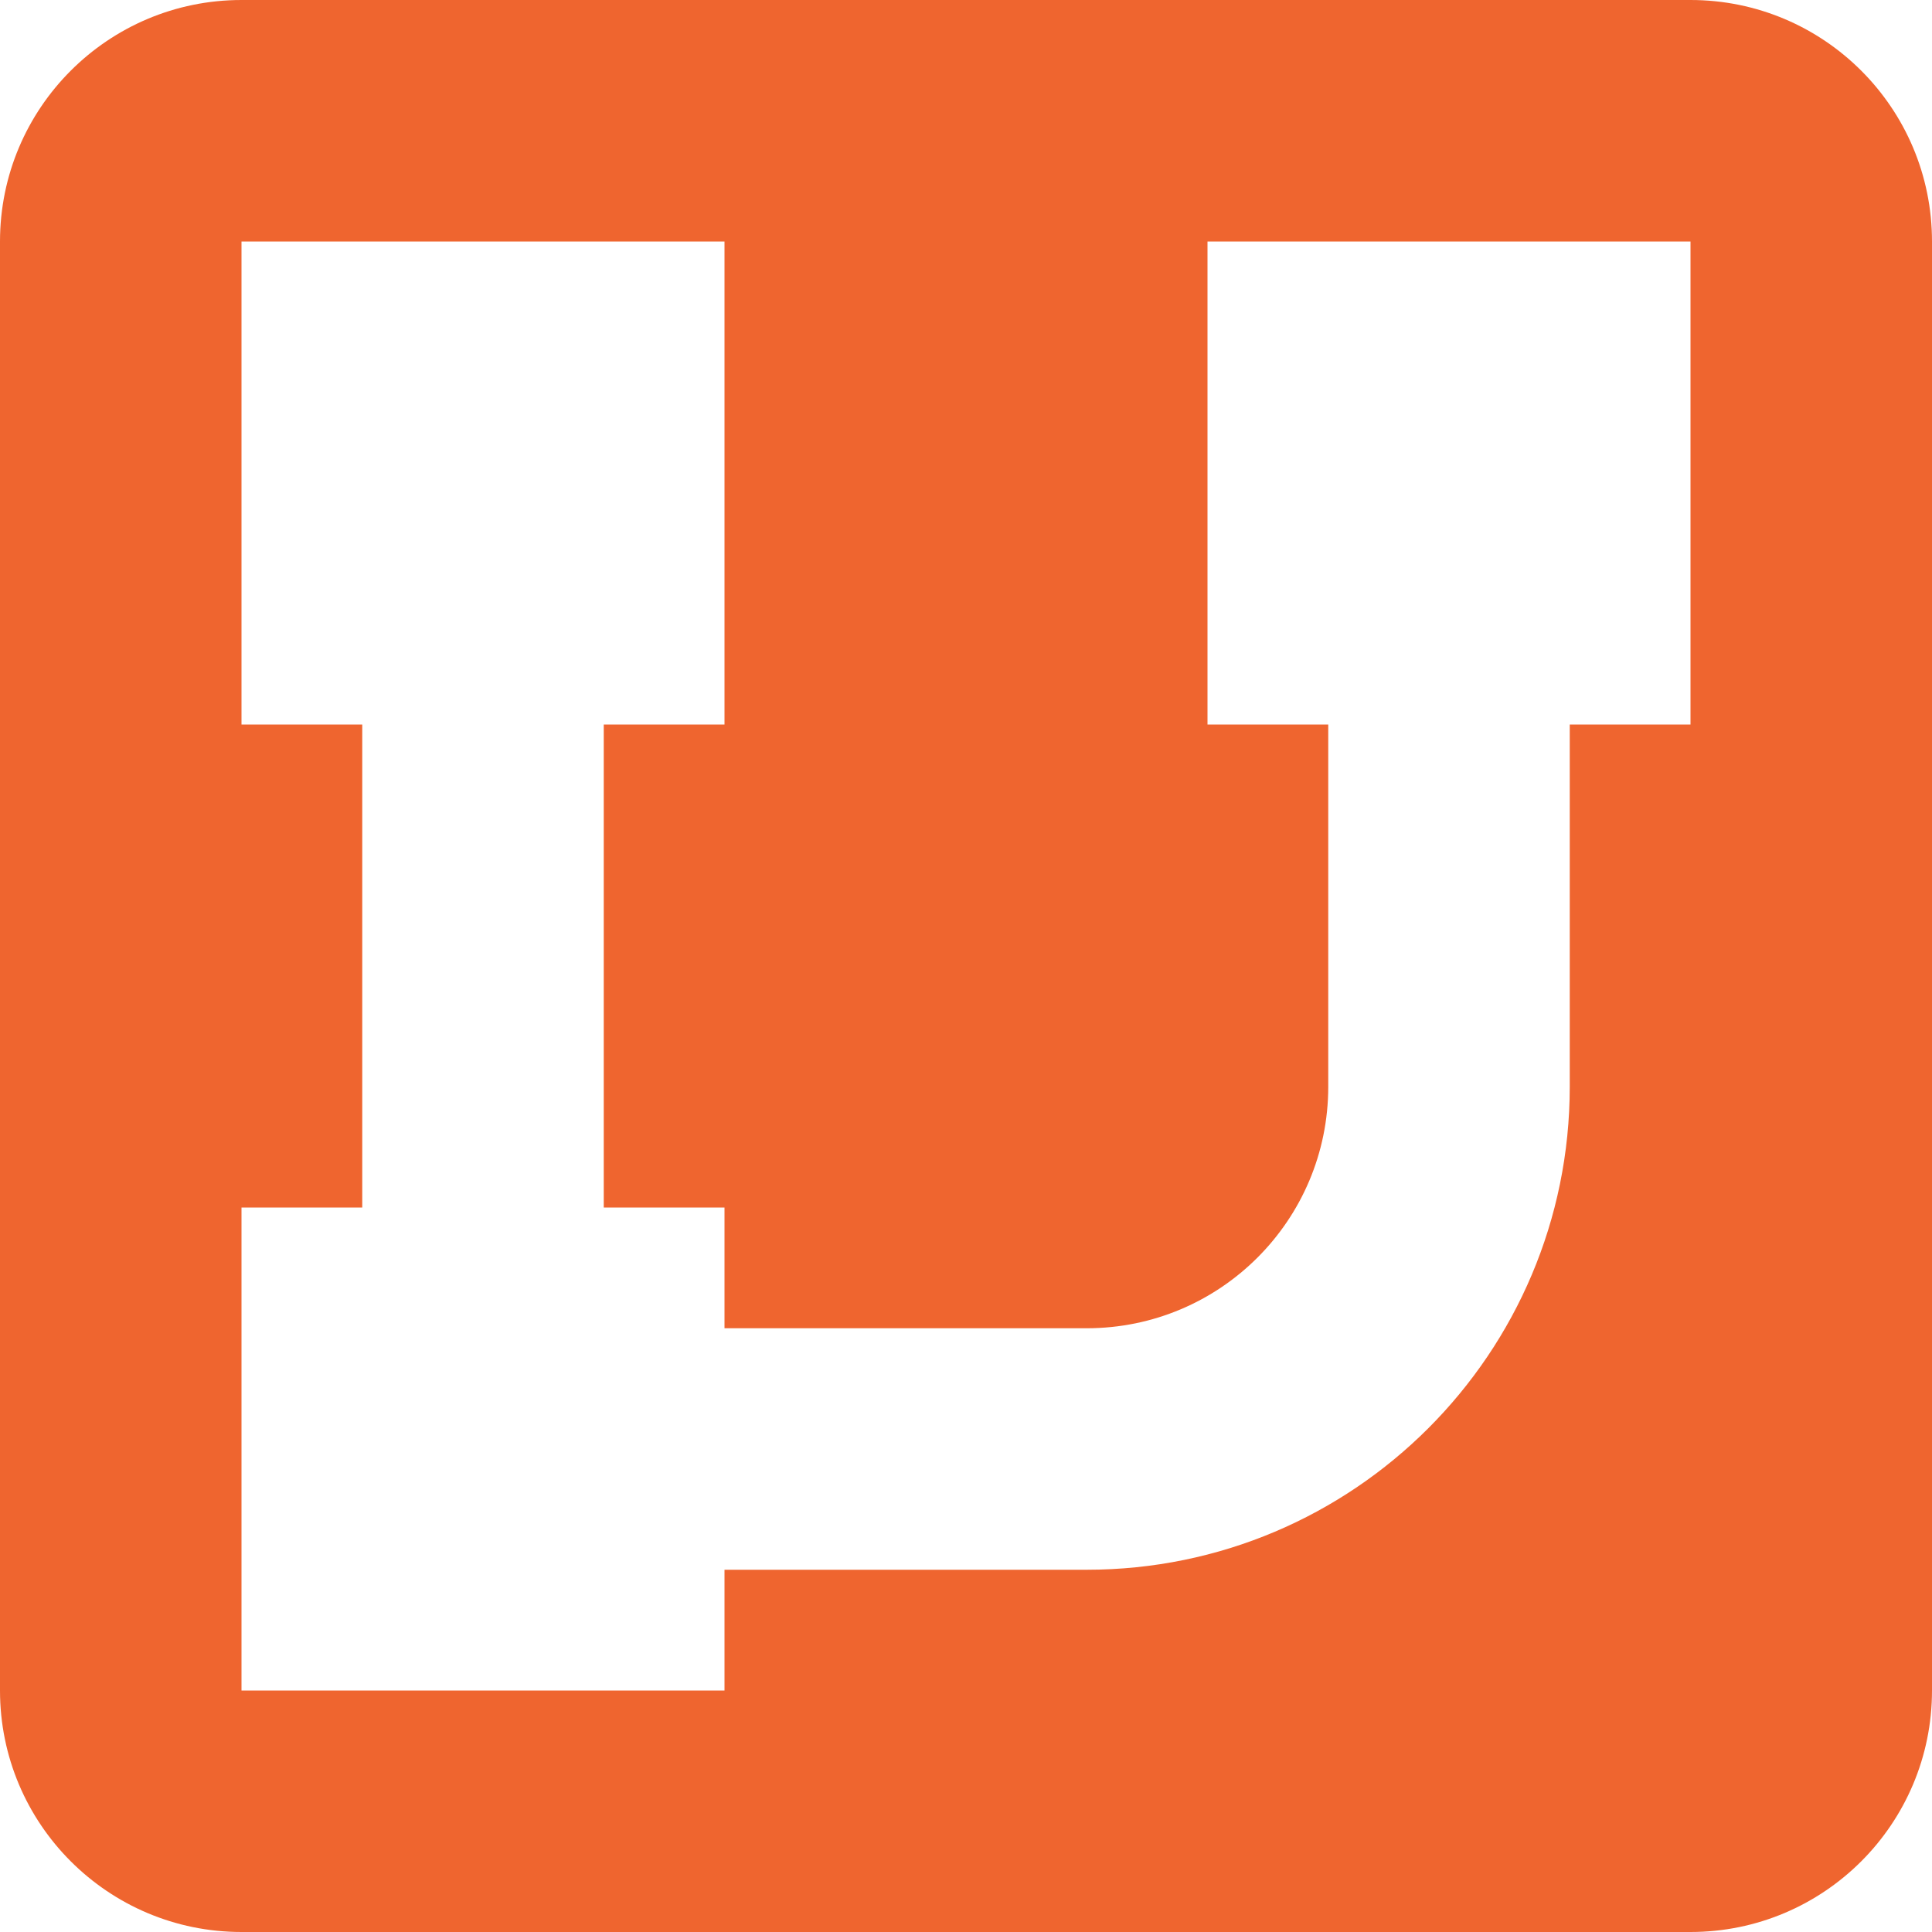
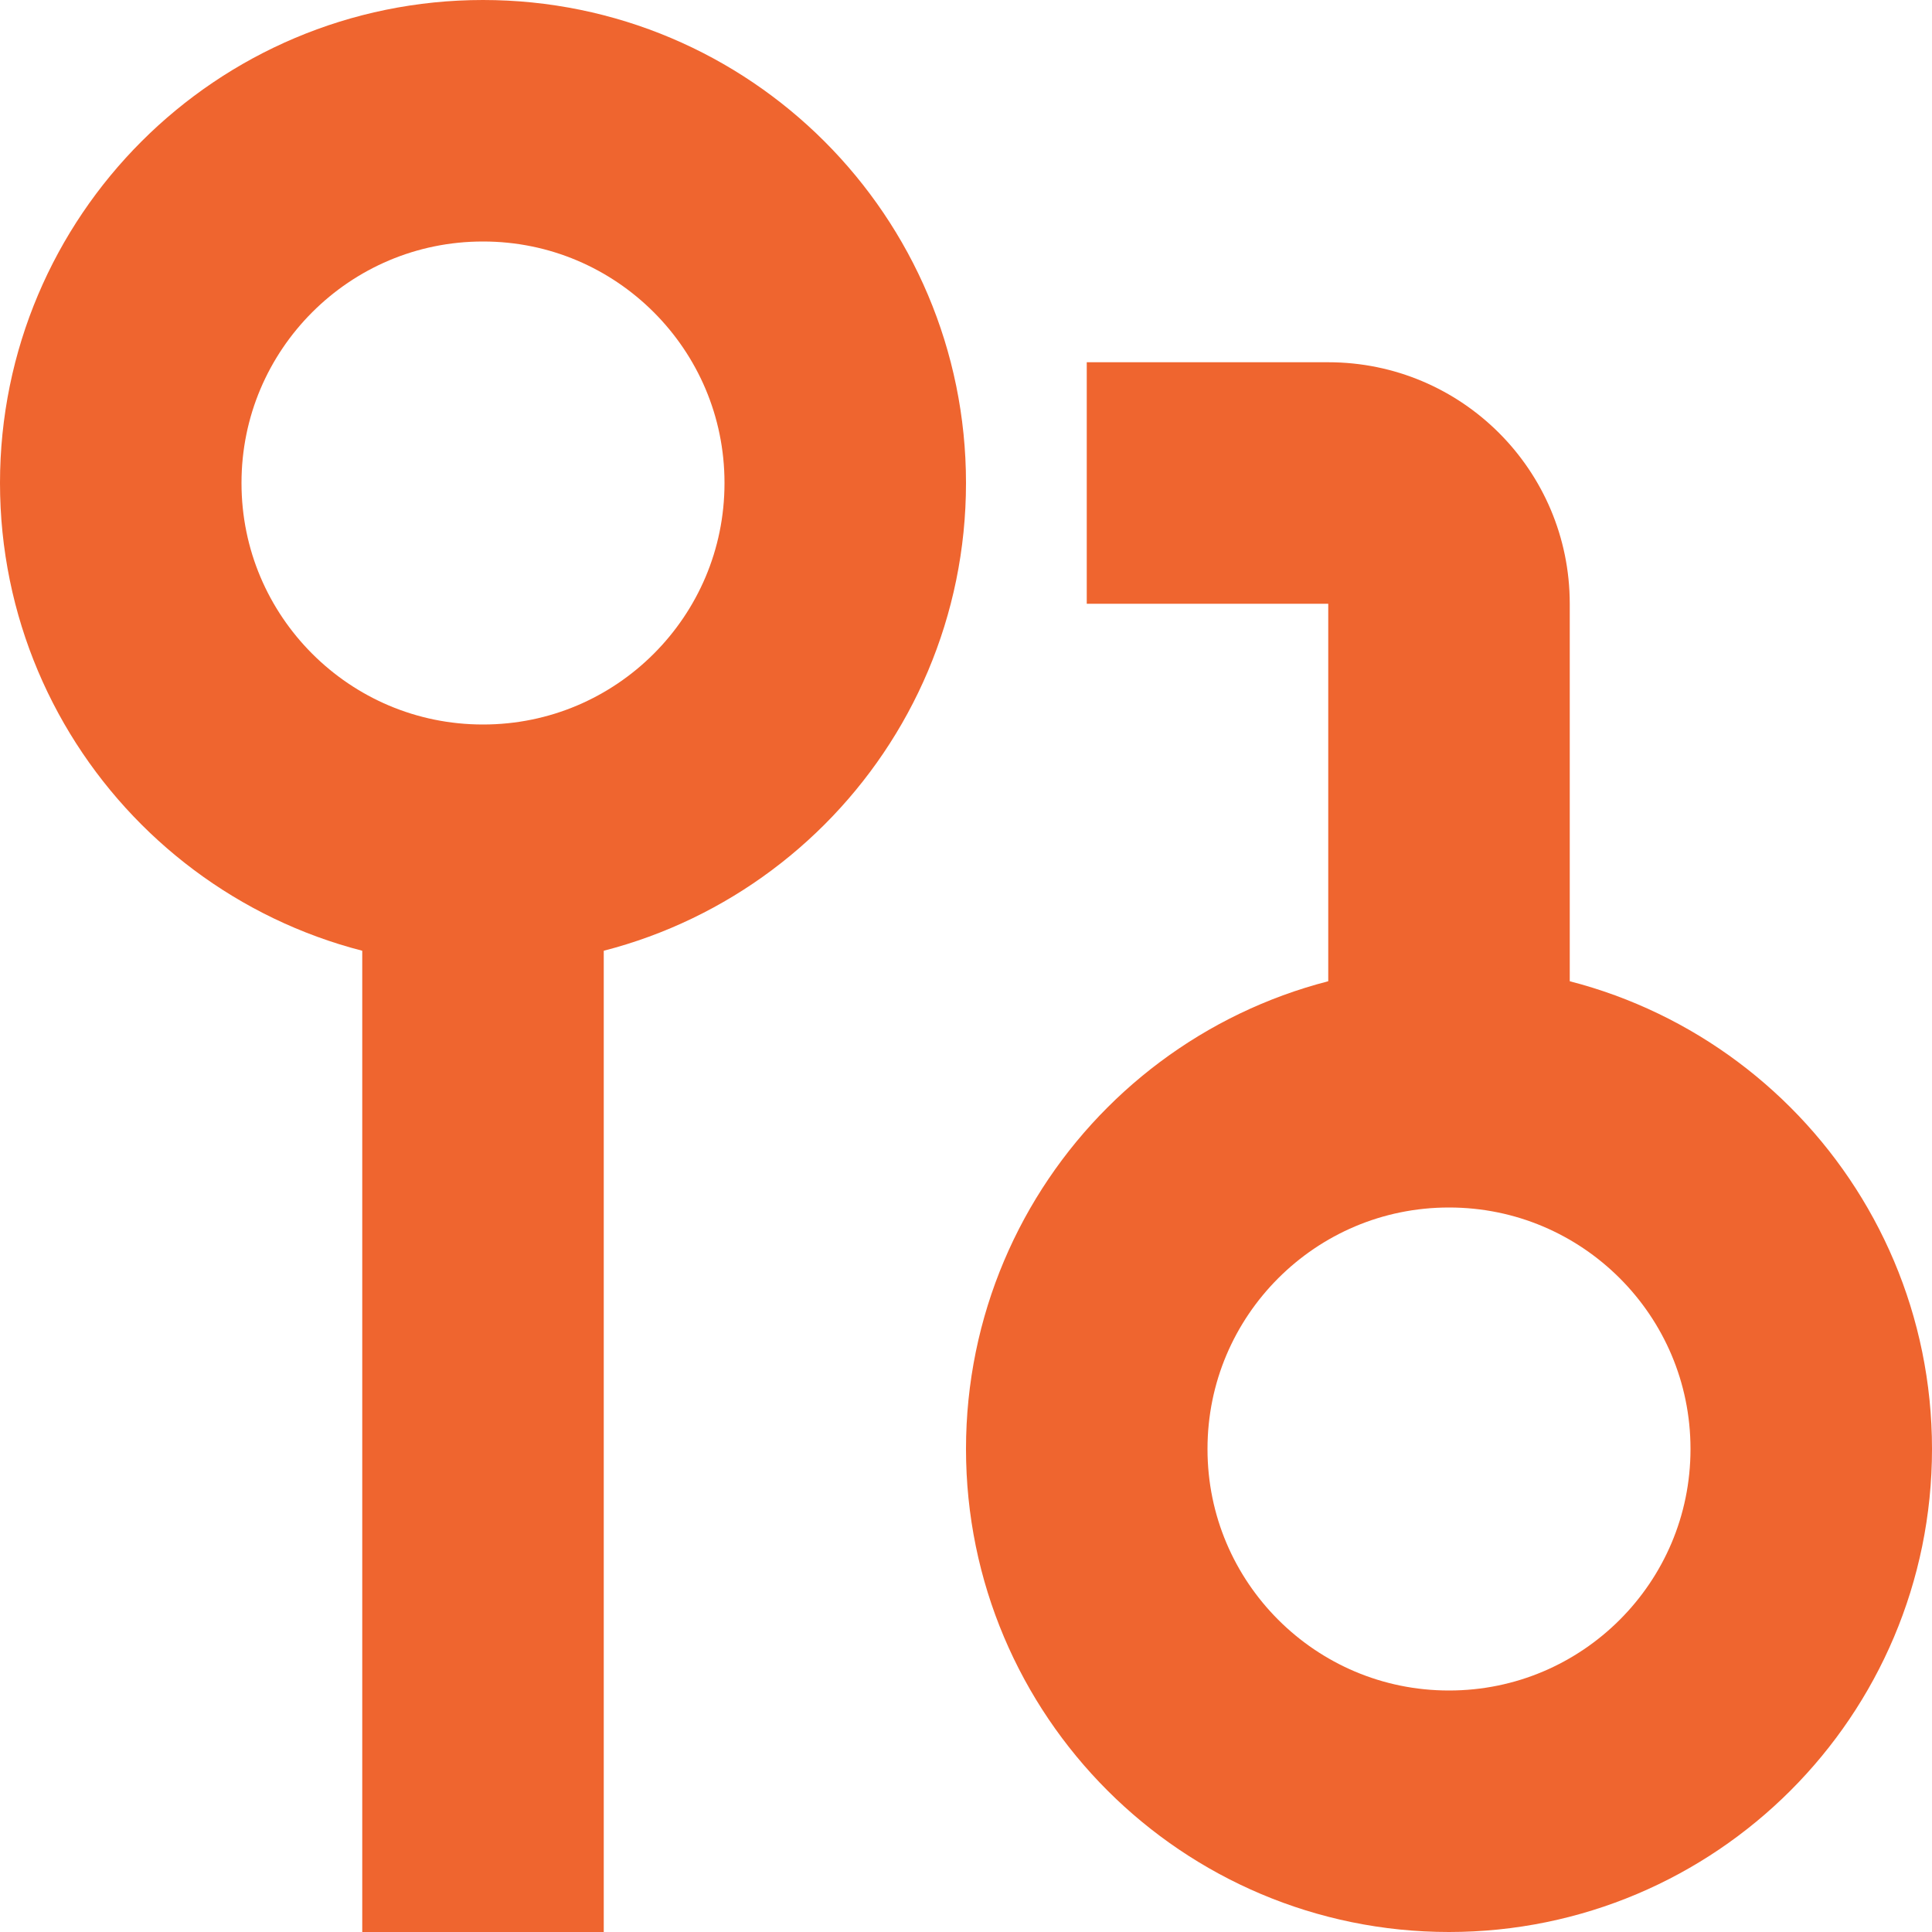
<svg xmlns="http://www.w3.org/2000/svg" width="16" height="16" viewBox="0 0 16 16" fill="none">
-   <path fill-rule="evenodd" clip-rule="evenodd" d="M2 0C0.895 0 0 0.895 0 2V14C0 15.105 0.895 16 2 16H14C15.105 16 16 15.105 16 14V2C16 0.895 15.105 0 14 0H2ZM2 2H6V6H5V10H6V11H9C10.105 11 11 10.105 11 9V6H10V2H14V6H13V9C13 11.209 11.209 13 9 13H6V14H2V10H3V6H2V2Z" fill="#EF652F" />
+   <path d="M3 16V7H5V16H3Z" fill="#EF652F" />
+   <path d="M9 5V3H11C12.105 3 13 3.895 13 5V9H11V5H9Z" fill="#EF652F" />
+   <circle cx="4" cy="4" r="3" stroke="#EF652F" stroke-width="2" />
+   <circle cx="12" cy="12" r="3" stroke="#EF652F" stroke-width="2" />
</svg>
